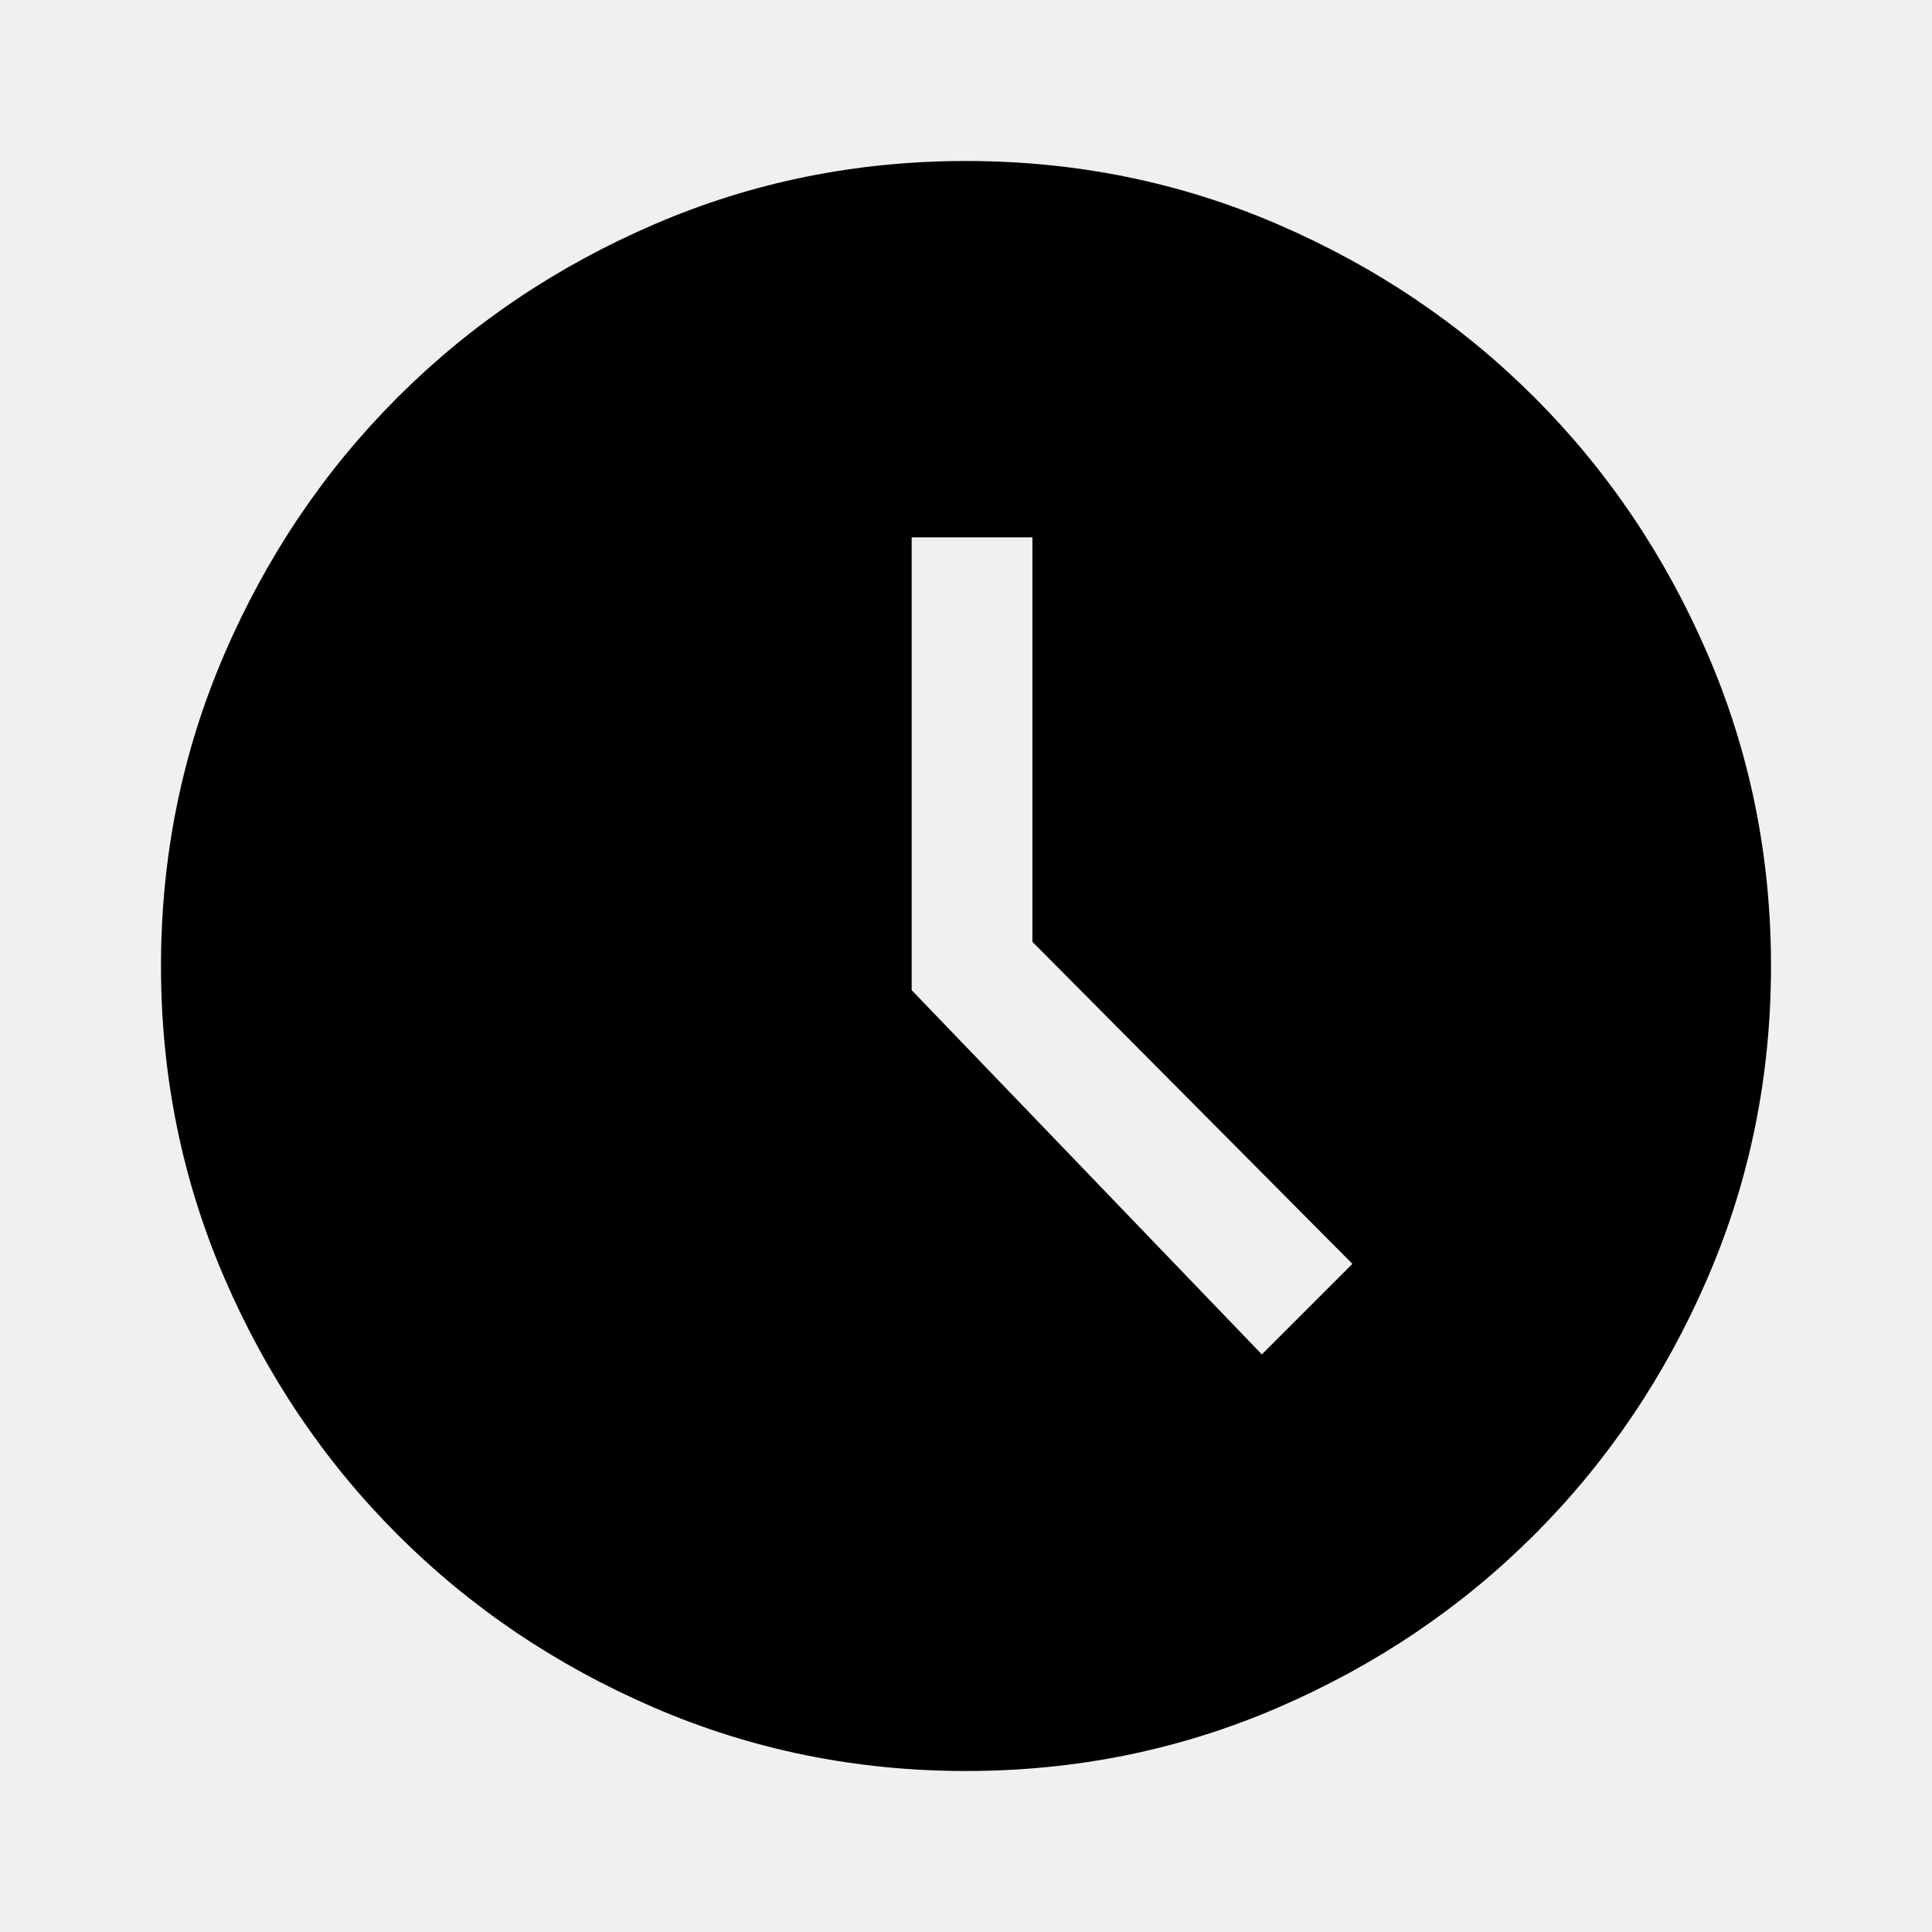
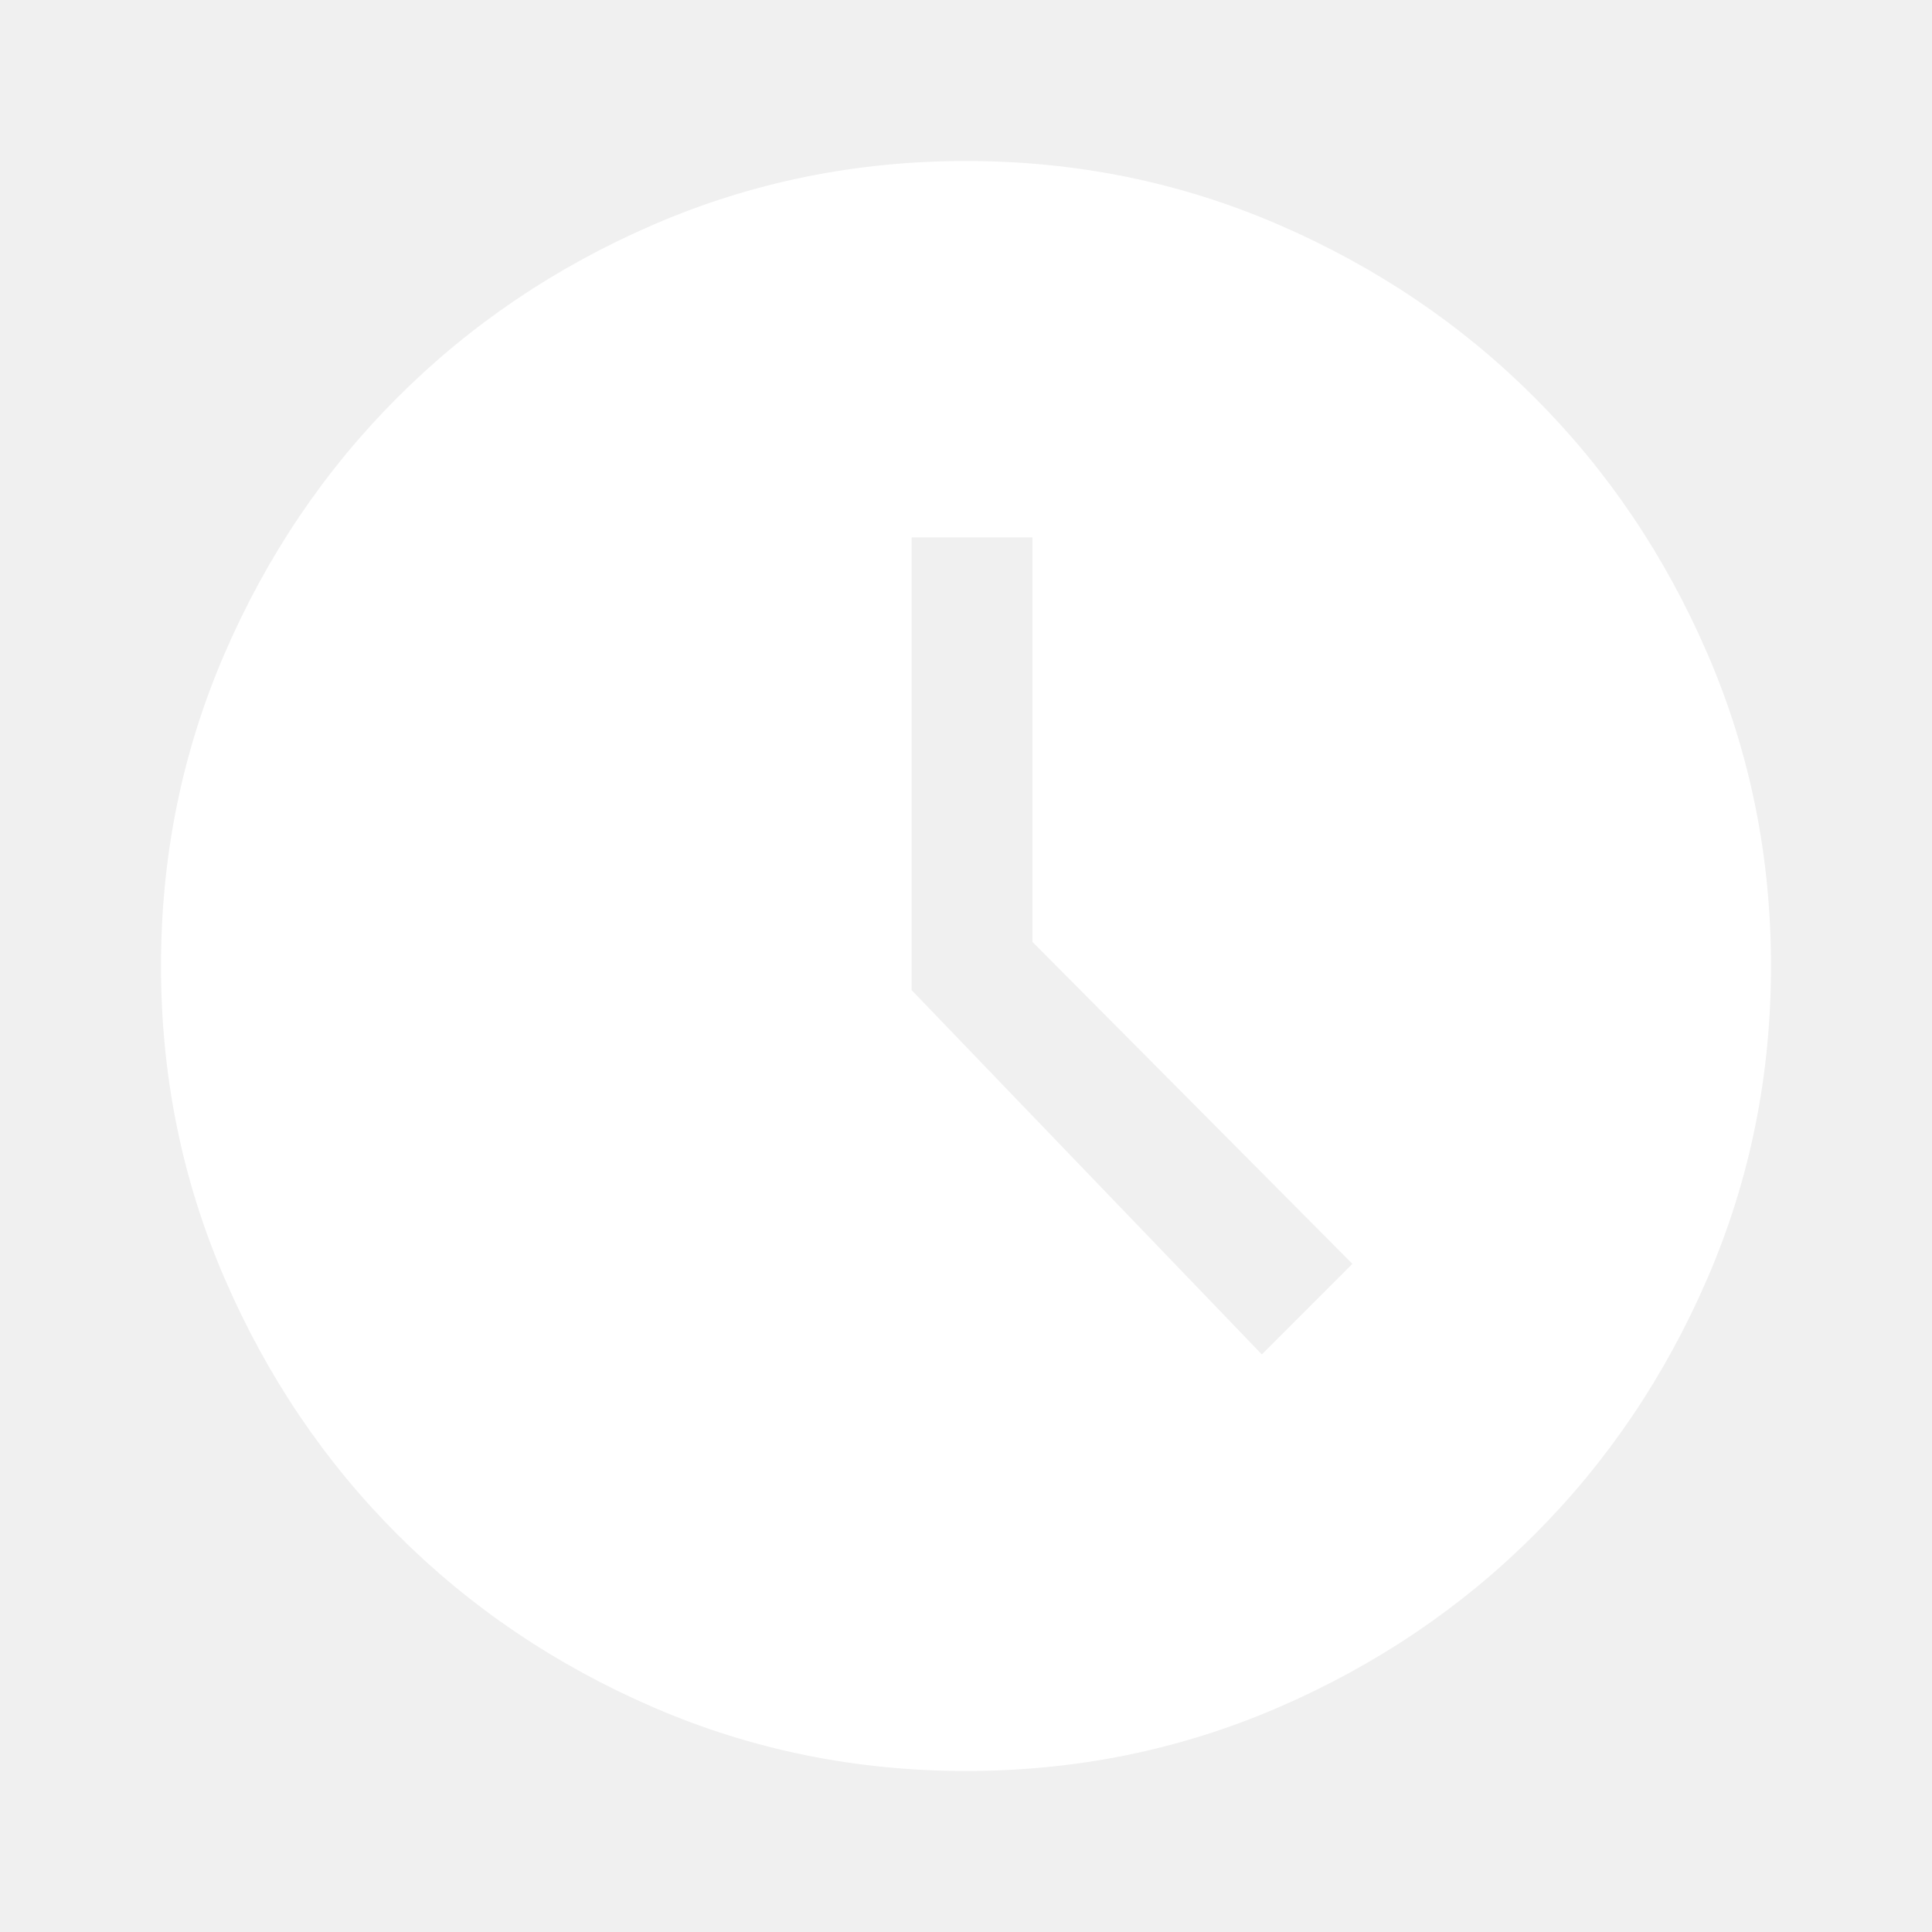
- <svg xmlns="http://www.w3.org/2000/svg" height="48" viewBox="0 96 960 960" width="48">
+ <svg xmlns="http://www.w3.org/2000/svg" height="48" viewBox="0 96 960 960" width="48" fill="#ffffff">
  <path d="m627 769 45-45-159-160V363h-60v225l174 181ZM480 976q-82 0-155-31.5t-127.5-86Q143 804 111.5 731T80 576q0-82 31.5-155t86-127.5Q252 239 325 207.5T480 176q82 0 155 31.5t127.5 86Q817 348 848.5 421T880 576q0 82-31.5 155t-86 127.5Q708 913 635 944.5T480 976Z" />
</svg>
